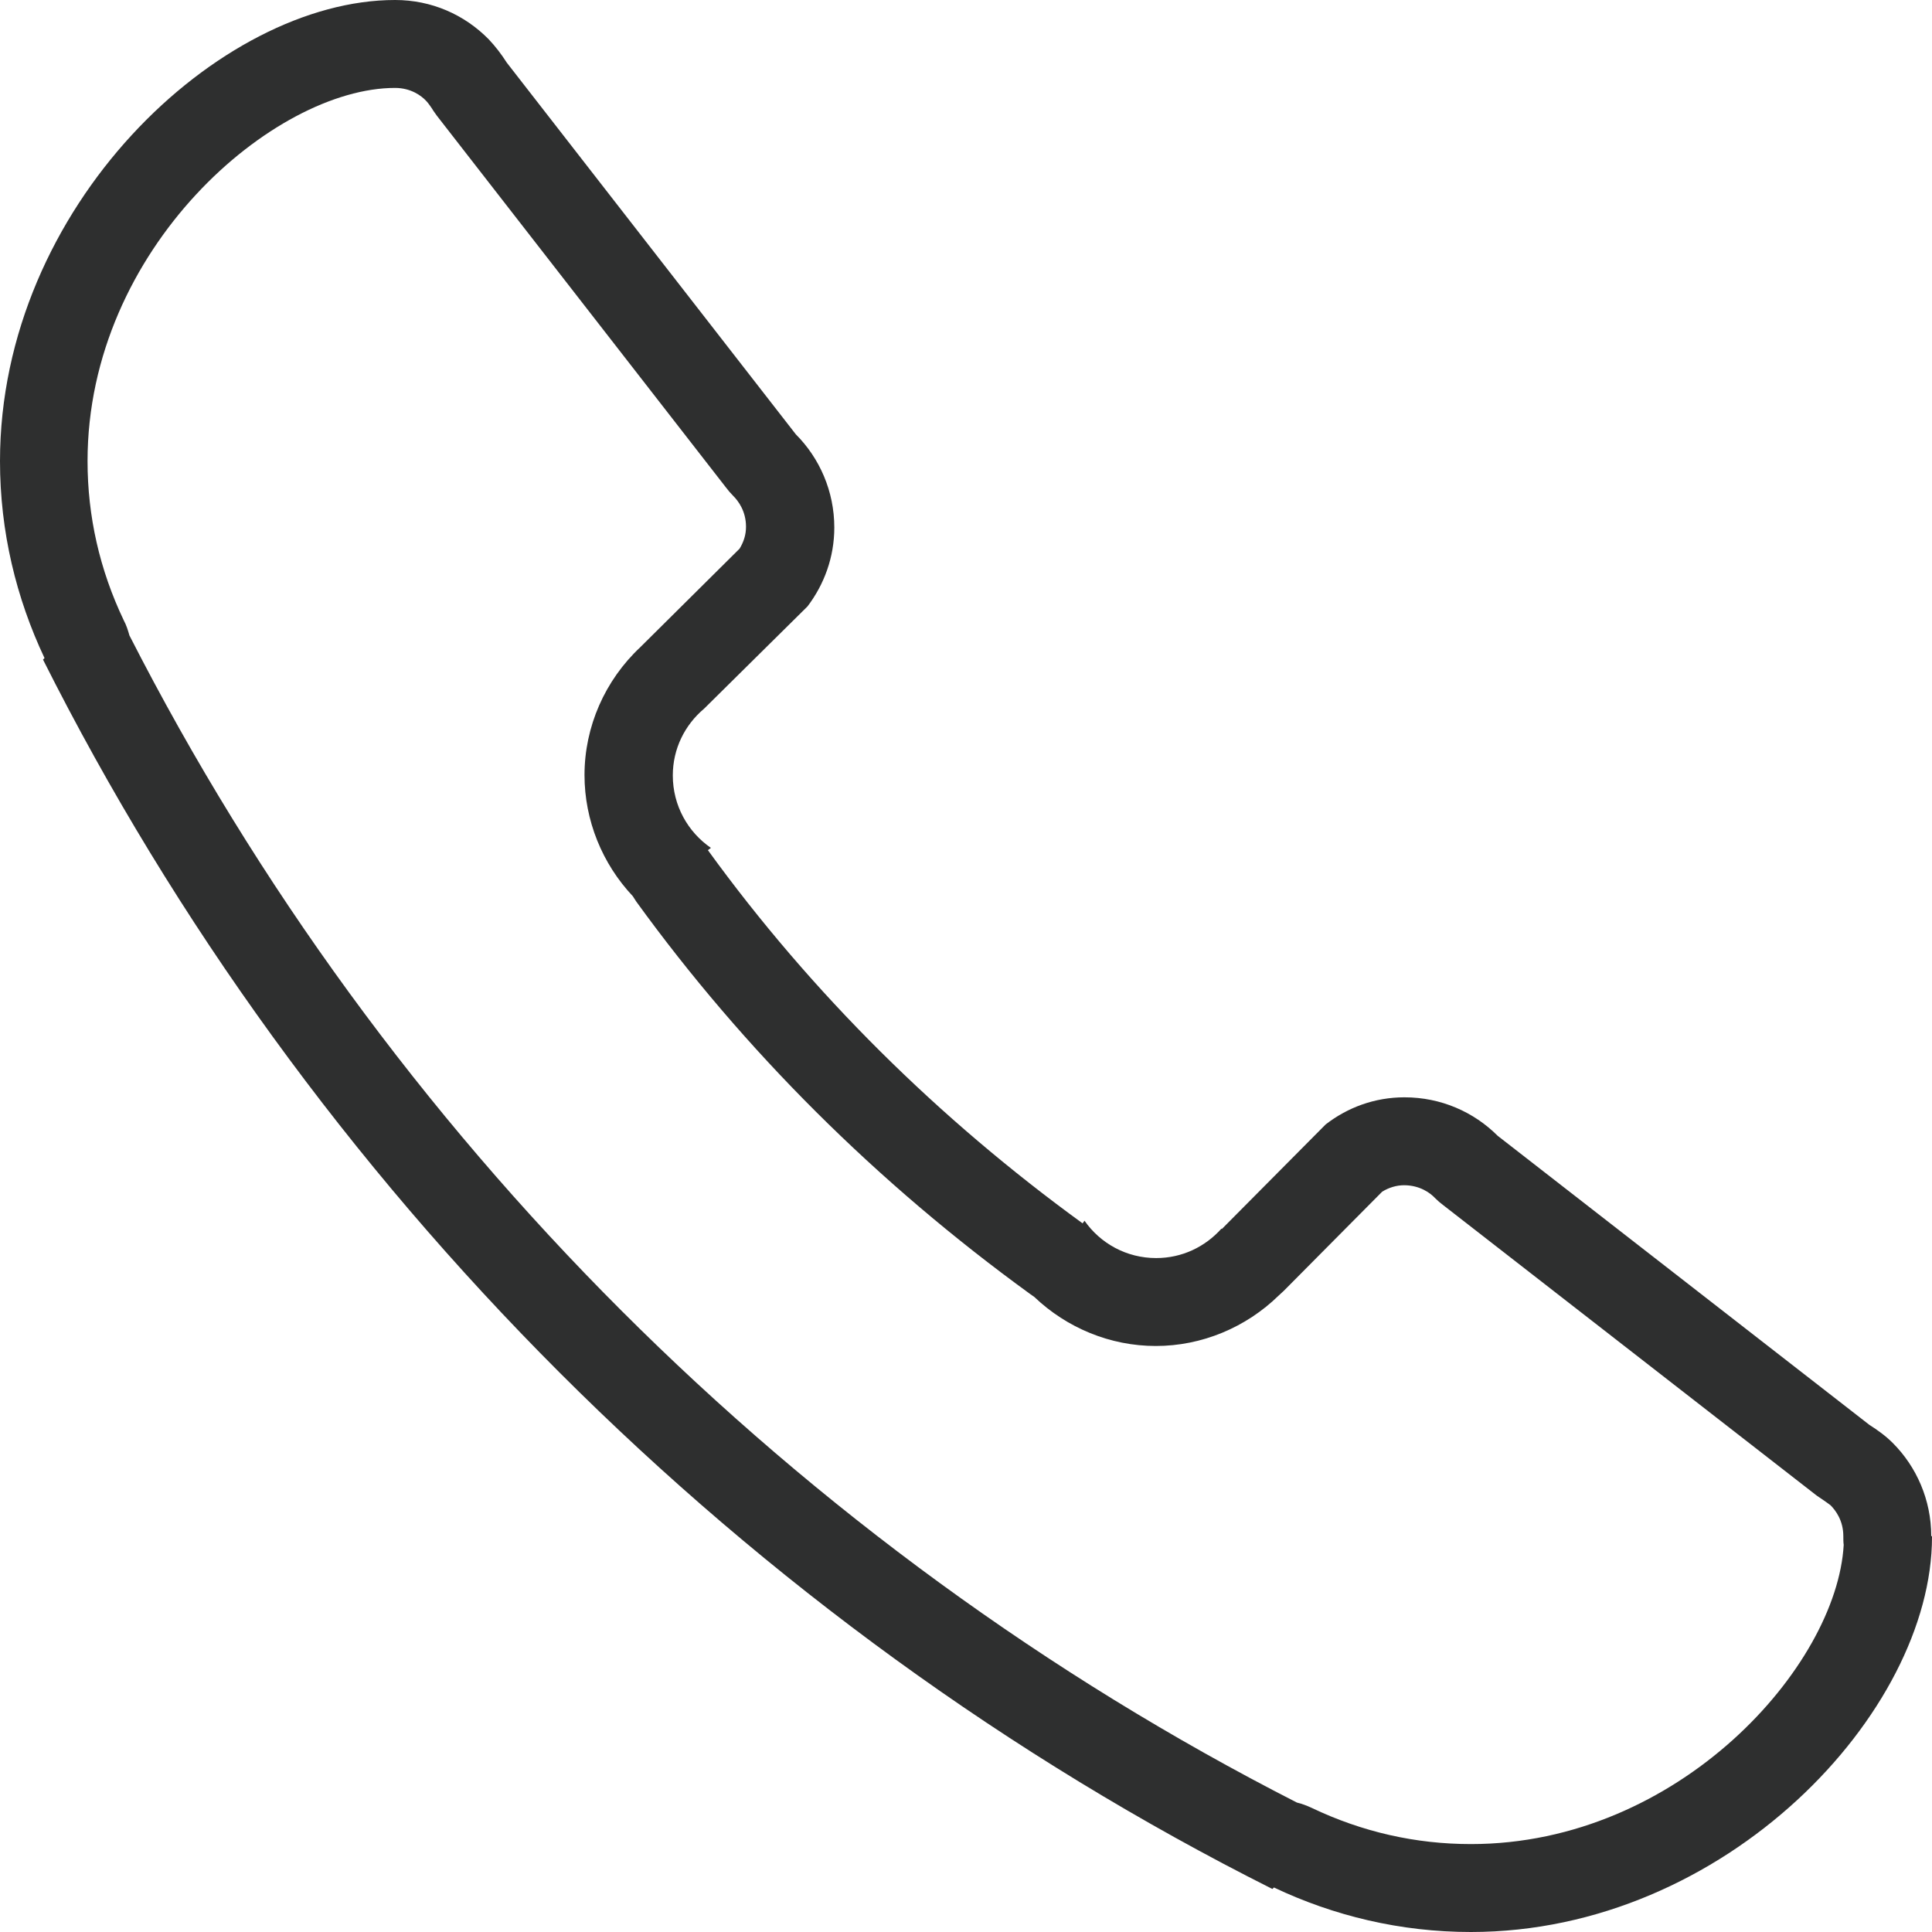
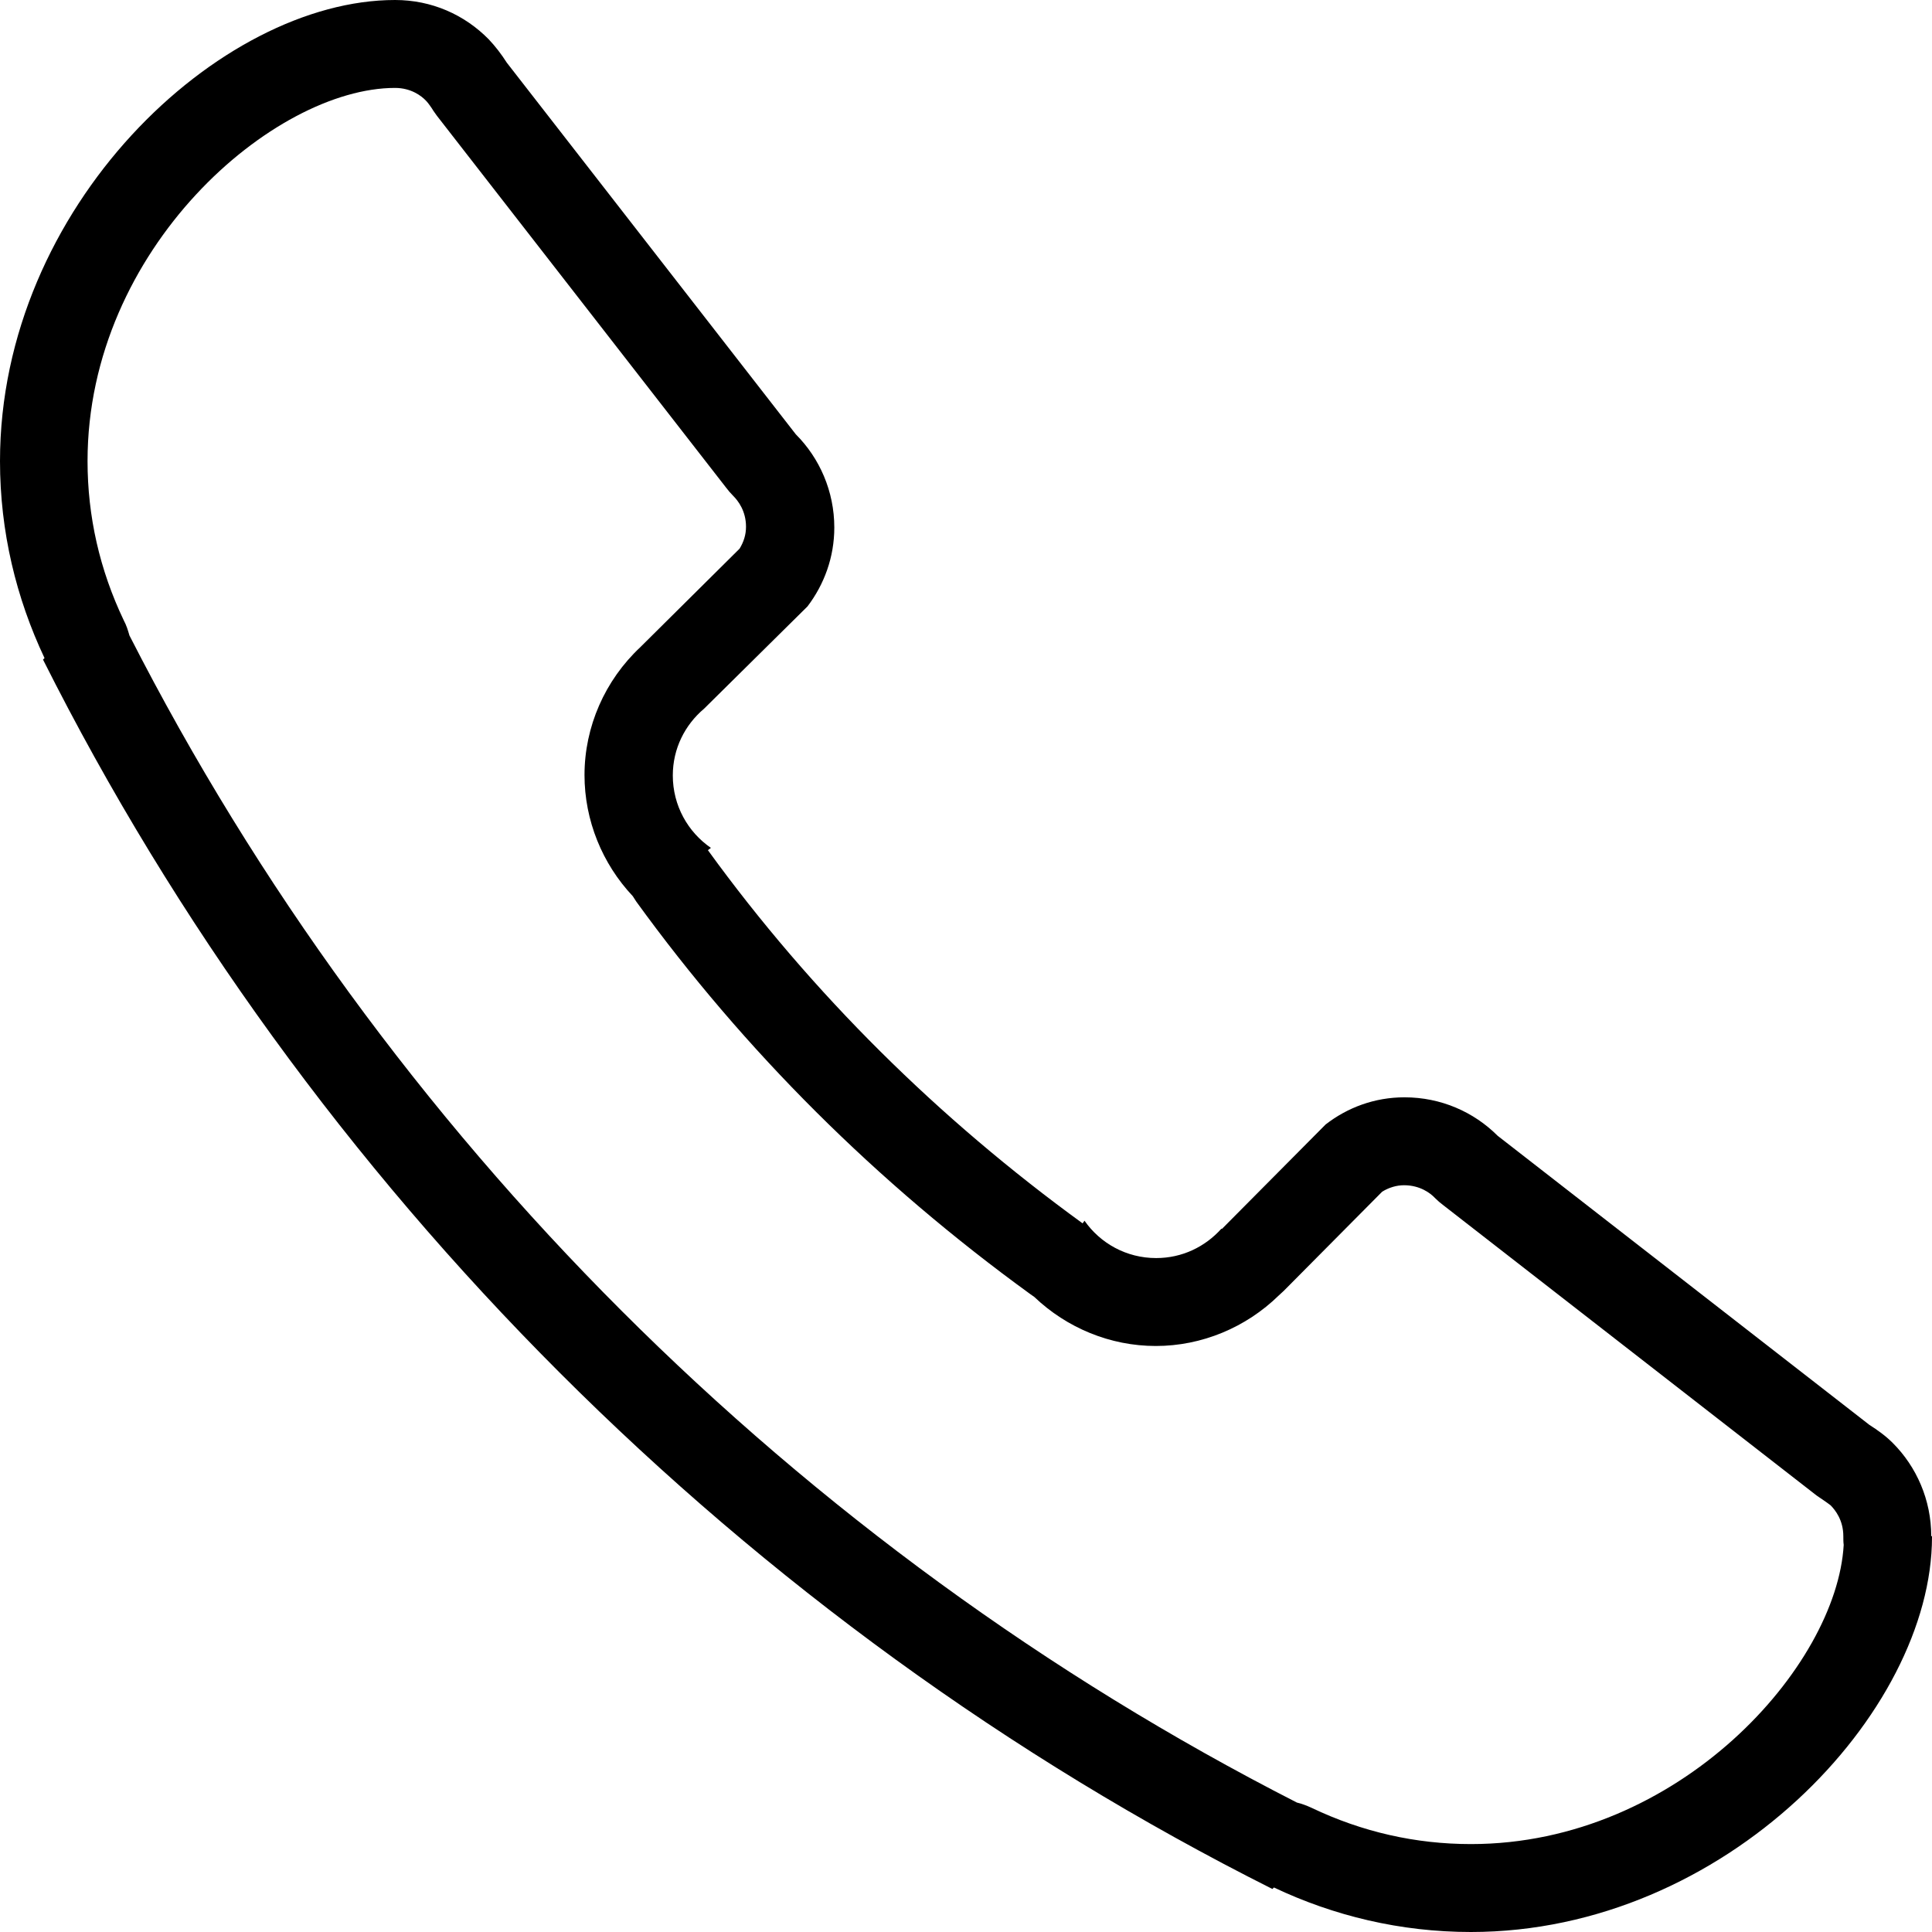
<svg xmlns="http://www.w3.org/2000/svg" version="1.1" id="Слой_1" x="0px" y="0px" viewBox="0 0 512 512" style="enable-background:new 0 0 512 512;" xml:space="preserve">
  <style type="text/css">
- 	.st0{fill:#2E2F2F;}
+ 	.st0{fill: currentColor;}
</style>
  <g id="Phone_1_x40_2x.png">
    <g id="XMLID_35_">
      <path id="XMLID_36_" class="st0" d="M512,407.1h-0.2c0-9.6-3.9-18.4-10.2-24.7c-1.9-1.9-4-3.4-6.2-4.8l-98.5-76.6    c-6.3-6.3-15-10.2-24.7-10.2c-7.9,0-15.1,2.7-20.9,7.2l-27.5,27.7l-0.1-0.1c-4.3,4.8-10.4,7.8-17.3,7.8c-7.9,0-14.8-3.9-19-9.9    c-0.1,0.2-0.3,0.4-0.5,0.7c-38-27.6-71.7-60.8-99.3-98.9c0.3-0.2,0.5-0.4,0.8-0.6c-6.1-4.2-10.1-11.2-10.1-19.2    c0-7.1,3.2-13.4,8.3-17.7l0,0l27.4-27.1c4.4-5.8,7.1-13,7.1-20.9c0-9.6-3.9-18.4-10.2-24.7l-76.6-98.5c-1.4-2.2-3-4.3-4.8-6.2    C123.1,3.9,114.4,0,104.7,0C58.2,0,0,54.7,0,122.2c0,18.7,4.3,36.3,11.8,52.2l-0.4,0.4c70,139.4,186.4,255.8,325.8,325.8l0.4-0.4    c15.8,7.5,33.5,11.8,52.2,11.8c67.5,0,122.2-58.2,122.2-104.7C512,407.2,512,407.1,512,407.1z M389.8,488.7    c-14.6,0-28.8-3.2-42.2-9.6c-1.3-0.6-2.6-1.1-3.9-1.4C211.4,410.2,101.8,300.7,34.3,168.4c-0.4-1.4-0.8-2.7-1.5-4    c-6.4-13.4-9.6-27.6-9.6-42.2c0-56.4,49.4-98.9,81.5-98.9c4.2,0,7,2.1,8.2,3.4c0.3,0.3,0.8,0.9,1.6,2.1c0.4,0.7,0.9,1.3,1.3,1.9    l76.6,98.5c0.6,0.8,1.2,1.5,1.9,2.2c1.3,1.3,3.4,4,3.4,8.2c0,2.1-0.6,4-1.7,5.8l-25.9,25.7c-0.1,0.1-0.2,0.2-0.4,0.4    c-9.4,8.8-14.8,21.1-14.8,33.9c0,12,4.7,23.5,12.8,32.1c0.3,0.5,0.6,0.9,0.9,1.4c28.6,39.5,63.7,74.5,104.5,104.1    c0.3,0.2,0.6,0.4,1,0.7c8.6,8.2,20.1,13,32.2,13c12.2,0,23.9-4.9,32.6-13.4c0.4-0.4,0.9-0.8,1.3-1.2l26.1-26.3    c1.8-1.1,3.8-1.7,5.8-1.7c4.2,0,7,2.1,8.2,3.4c0.7,0.7,1.4,1.3,2.2,1.9l98.5,76.6c0.6,0.5,1.3,0.9,2,1.4c1.2,0.8,1.8,1.3,2.1,1.5    c1.3,1.3,3.4,4,3.4,8.2c0,0.8,0,1.6,0.1,2.3C486.8,441.5,445,488.7,389.8,488.7z" />
    </g>
  </g>
</svg>
